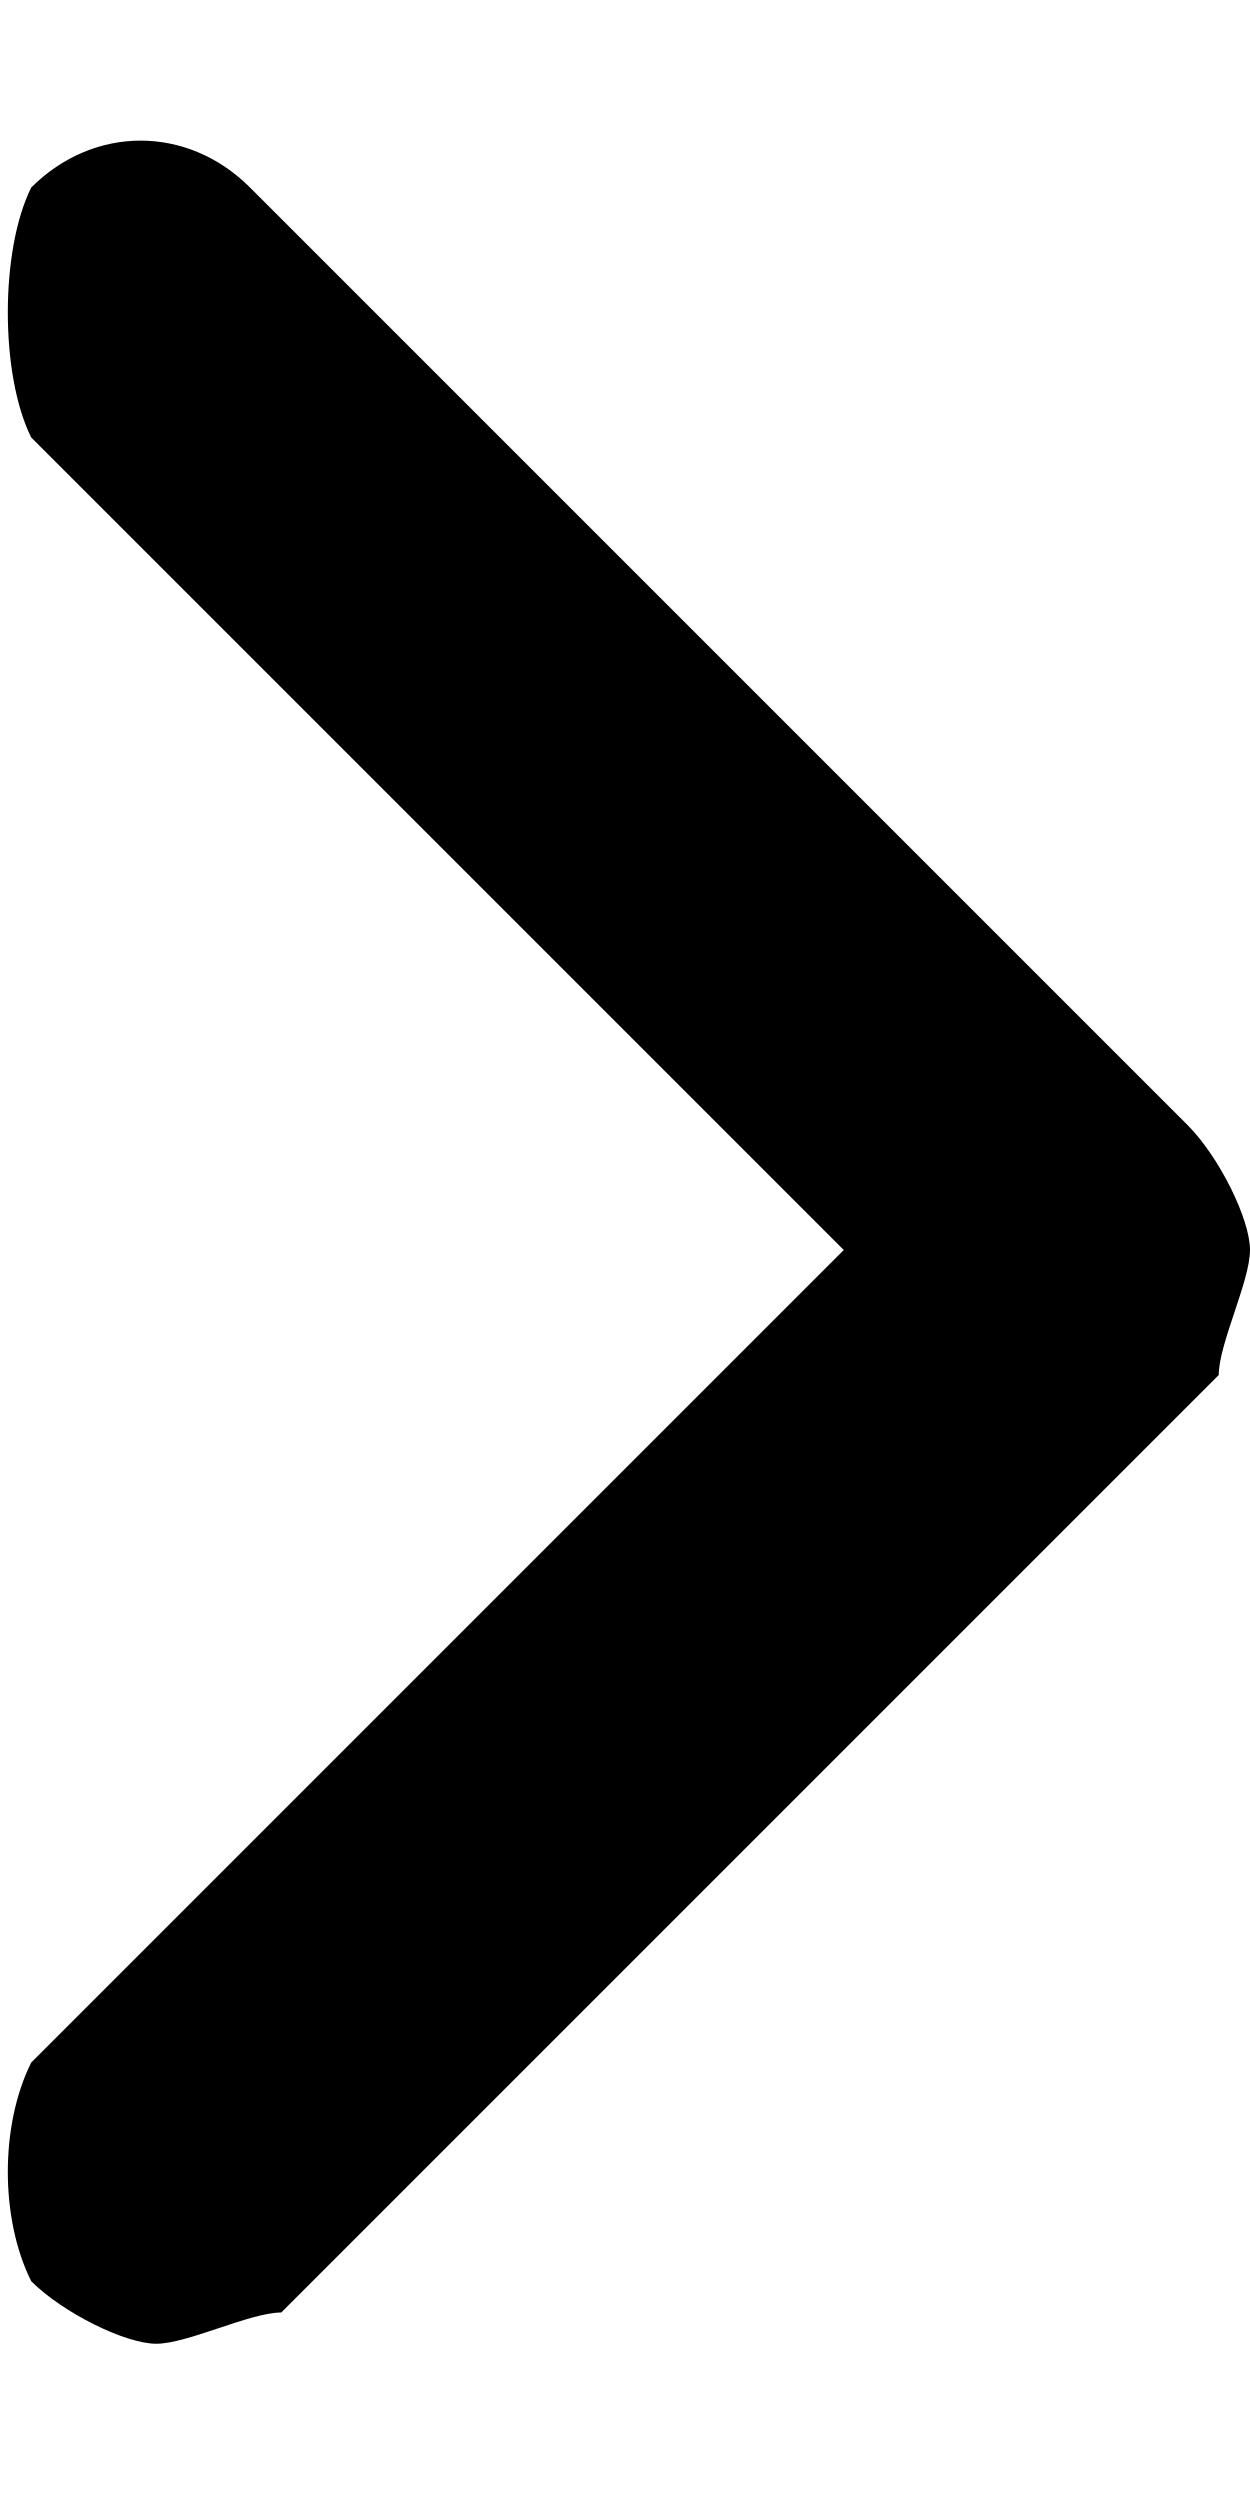
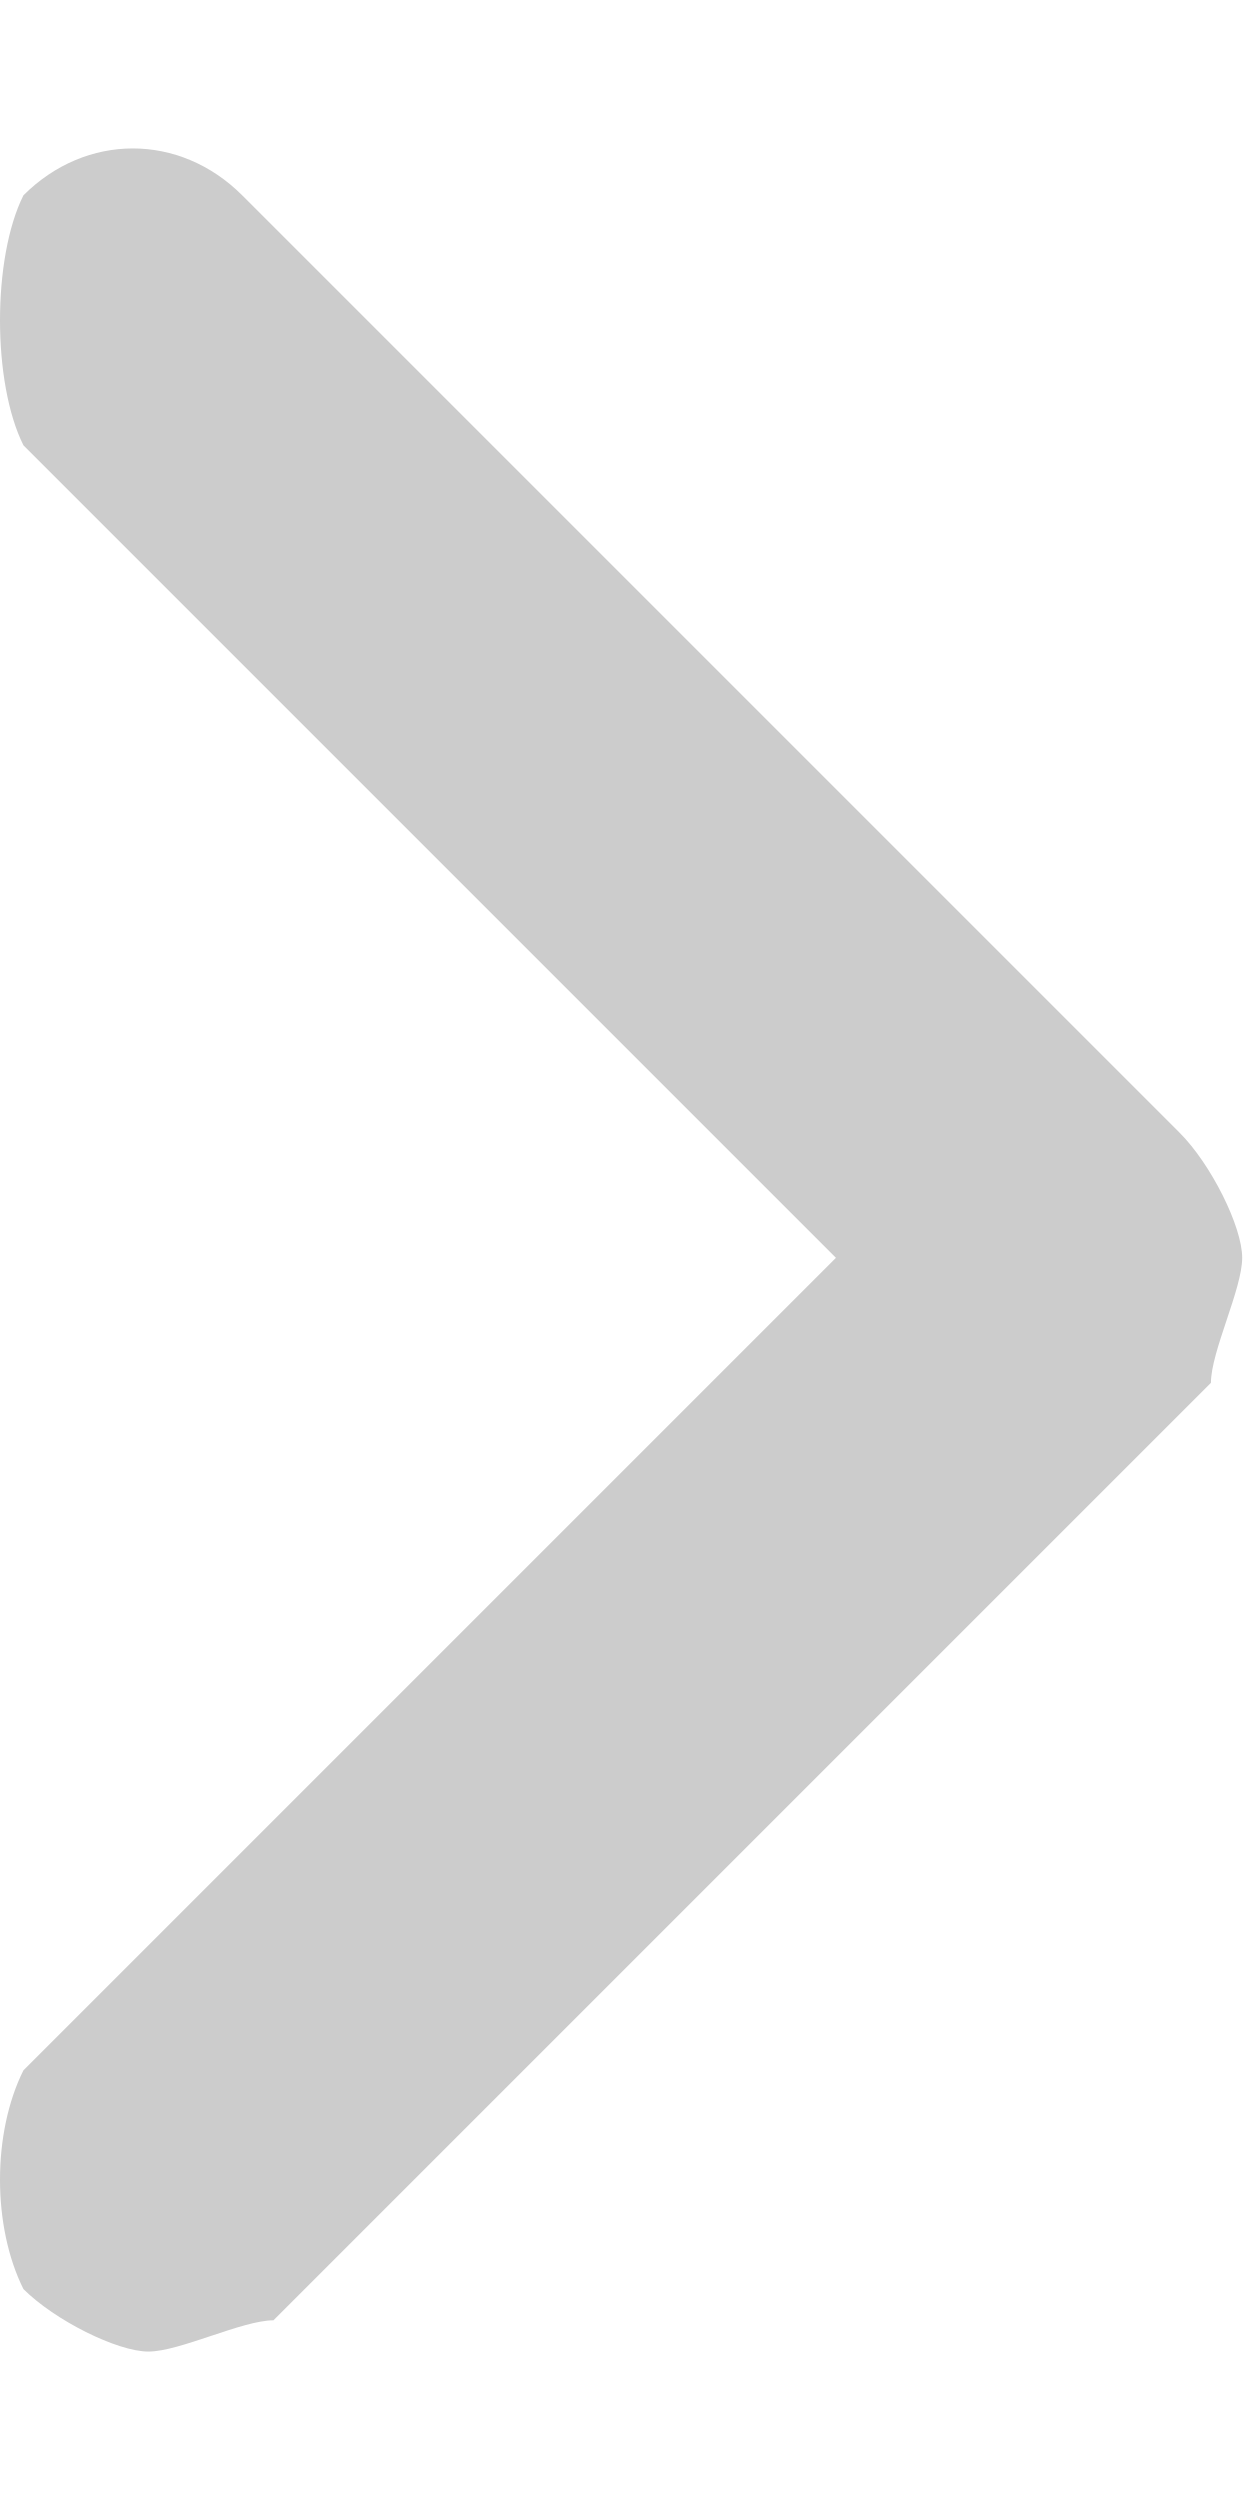
<svg xmlns="http://www.w3.org/2000/svg" width="4" height="8" viewBox="0 0 4 8" fill="none">
-   <path d="M3.8 3.6L0.8 0.6C0.6 0.4 0.3 0.4 0.1 0.6C-6.10203e-06 0.8 -6.10203e-06 1.2 0.1 1.4L2.7 4L0.1 6.6C-6.10203e-06 6.8 -6.10203e-06 7.1 0.1 7.3C0.2 7.4 0.4 7.5 0.5 7.5C0.6 7.5 0.8 7.4 0.9 7.4L3.9 4.4C3.9 4.3 4 4.1 4 4C4 3.9 3.9 3.7 3.8 3.6Z" fill="black" />
+   <path opacity="0.2" d="M3.775 3.625L0.775 0.625C0.575 0.425 0.275 0.425 0.075 0.625C-0.025 0.825 -0.025 1.225 0.075 1.425L2.675 4.025L0.075 6.625C-0.025 6.825 -0.025 7.125 0.075 7.325C0.175 7.425 0.375 7.525 0.475 7.525C0.575 7.525 0.775 7.425 0.875 7.425L3.875 4.425C3.875 4.325 3.975 4.125 3.975 4.025C3.975 3.925 3.875 3.725 3.775 3.625Z" fill="black" />
</svg>
